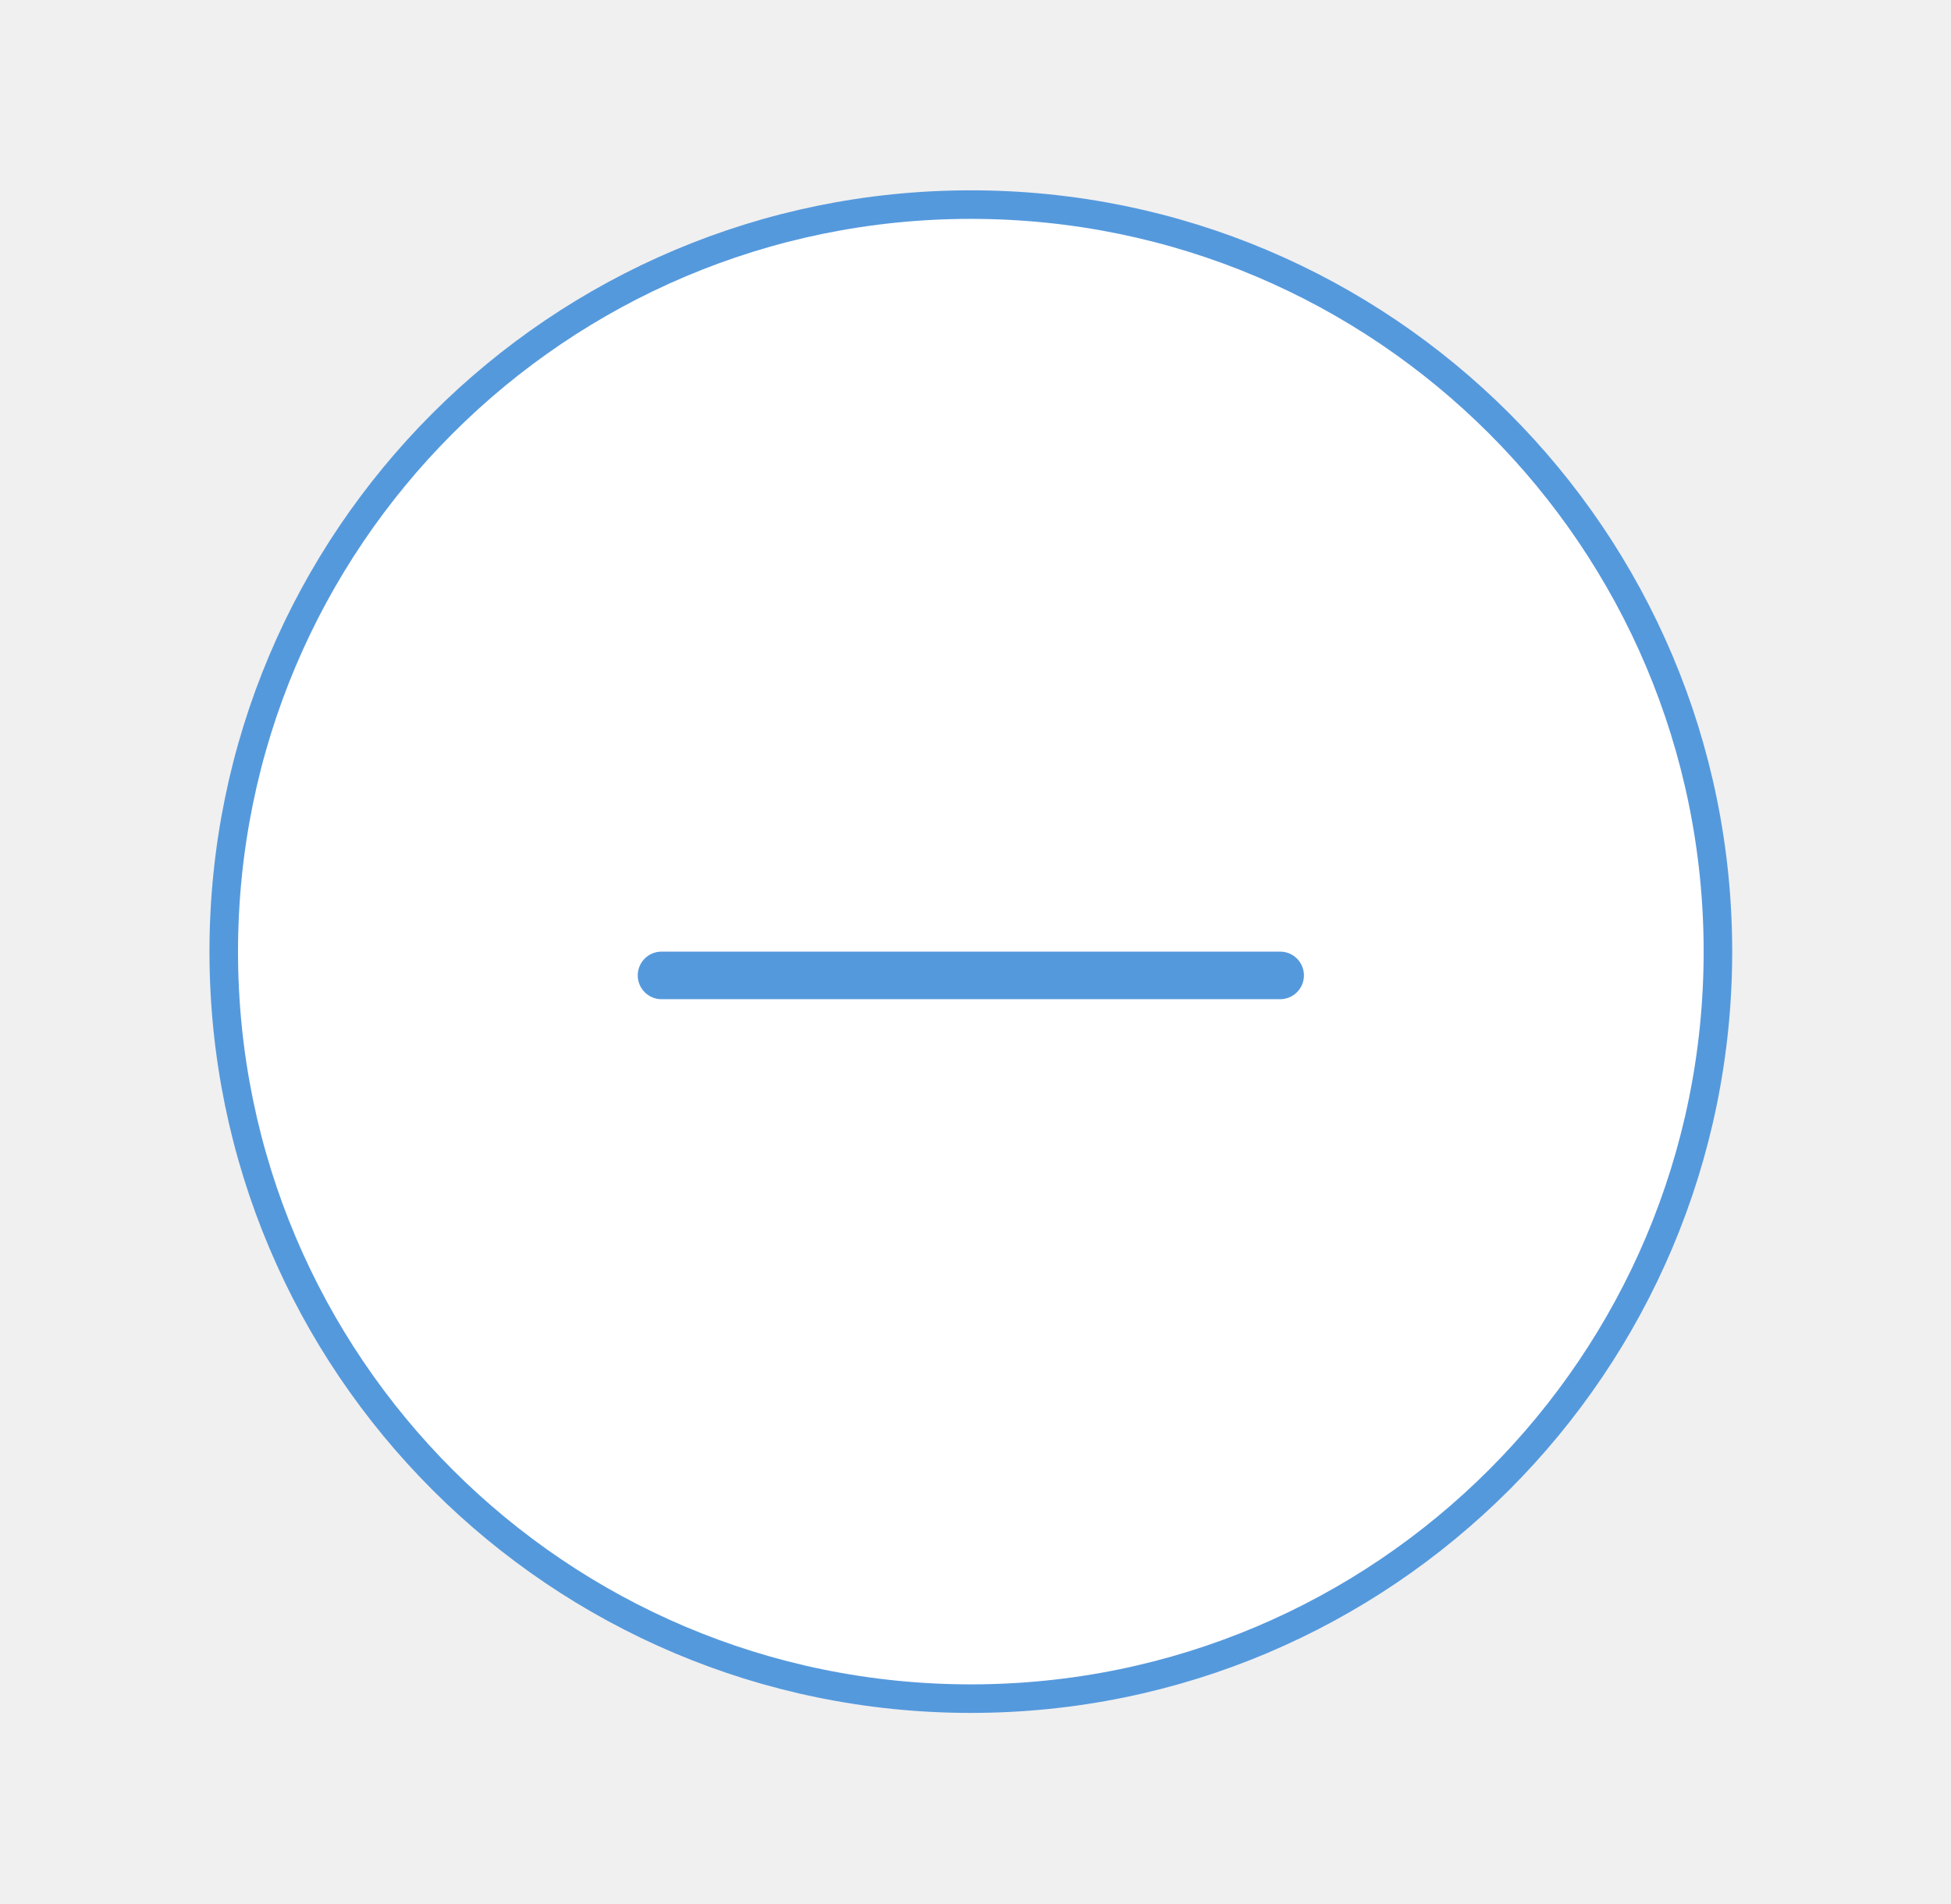
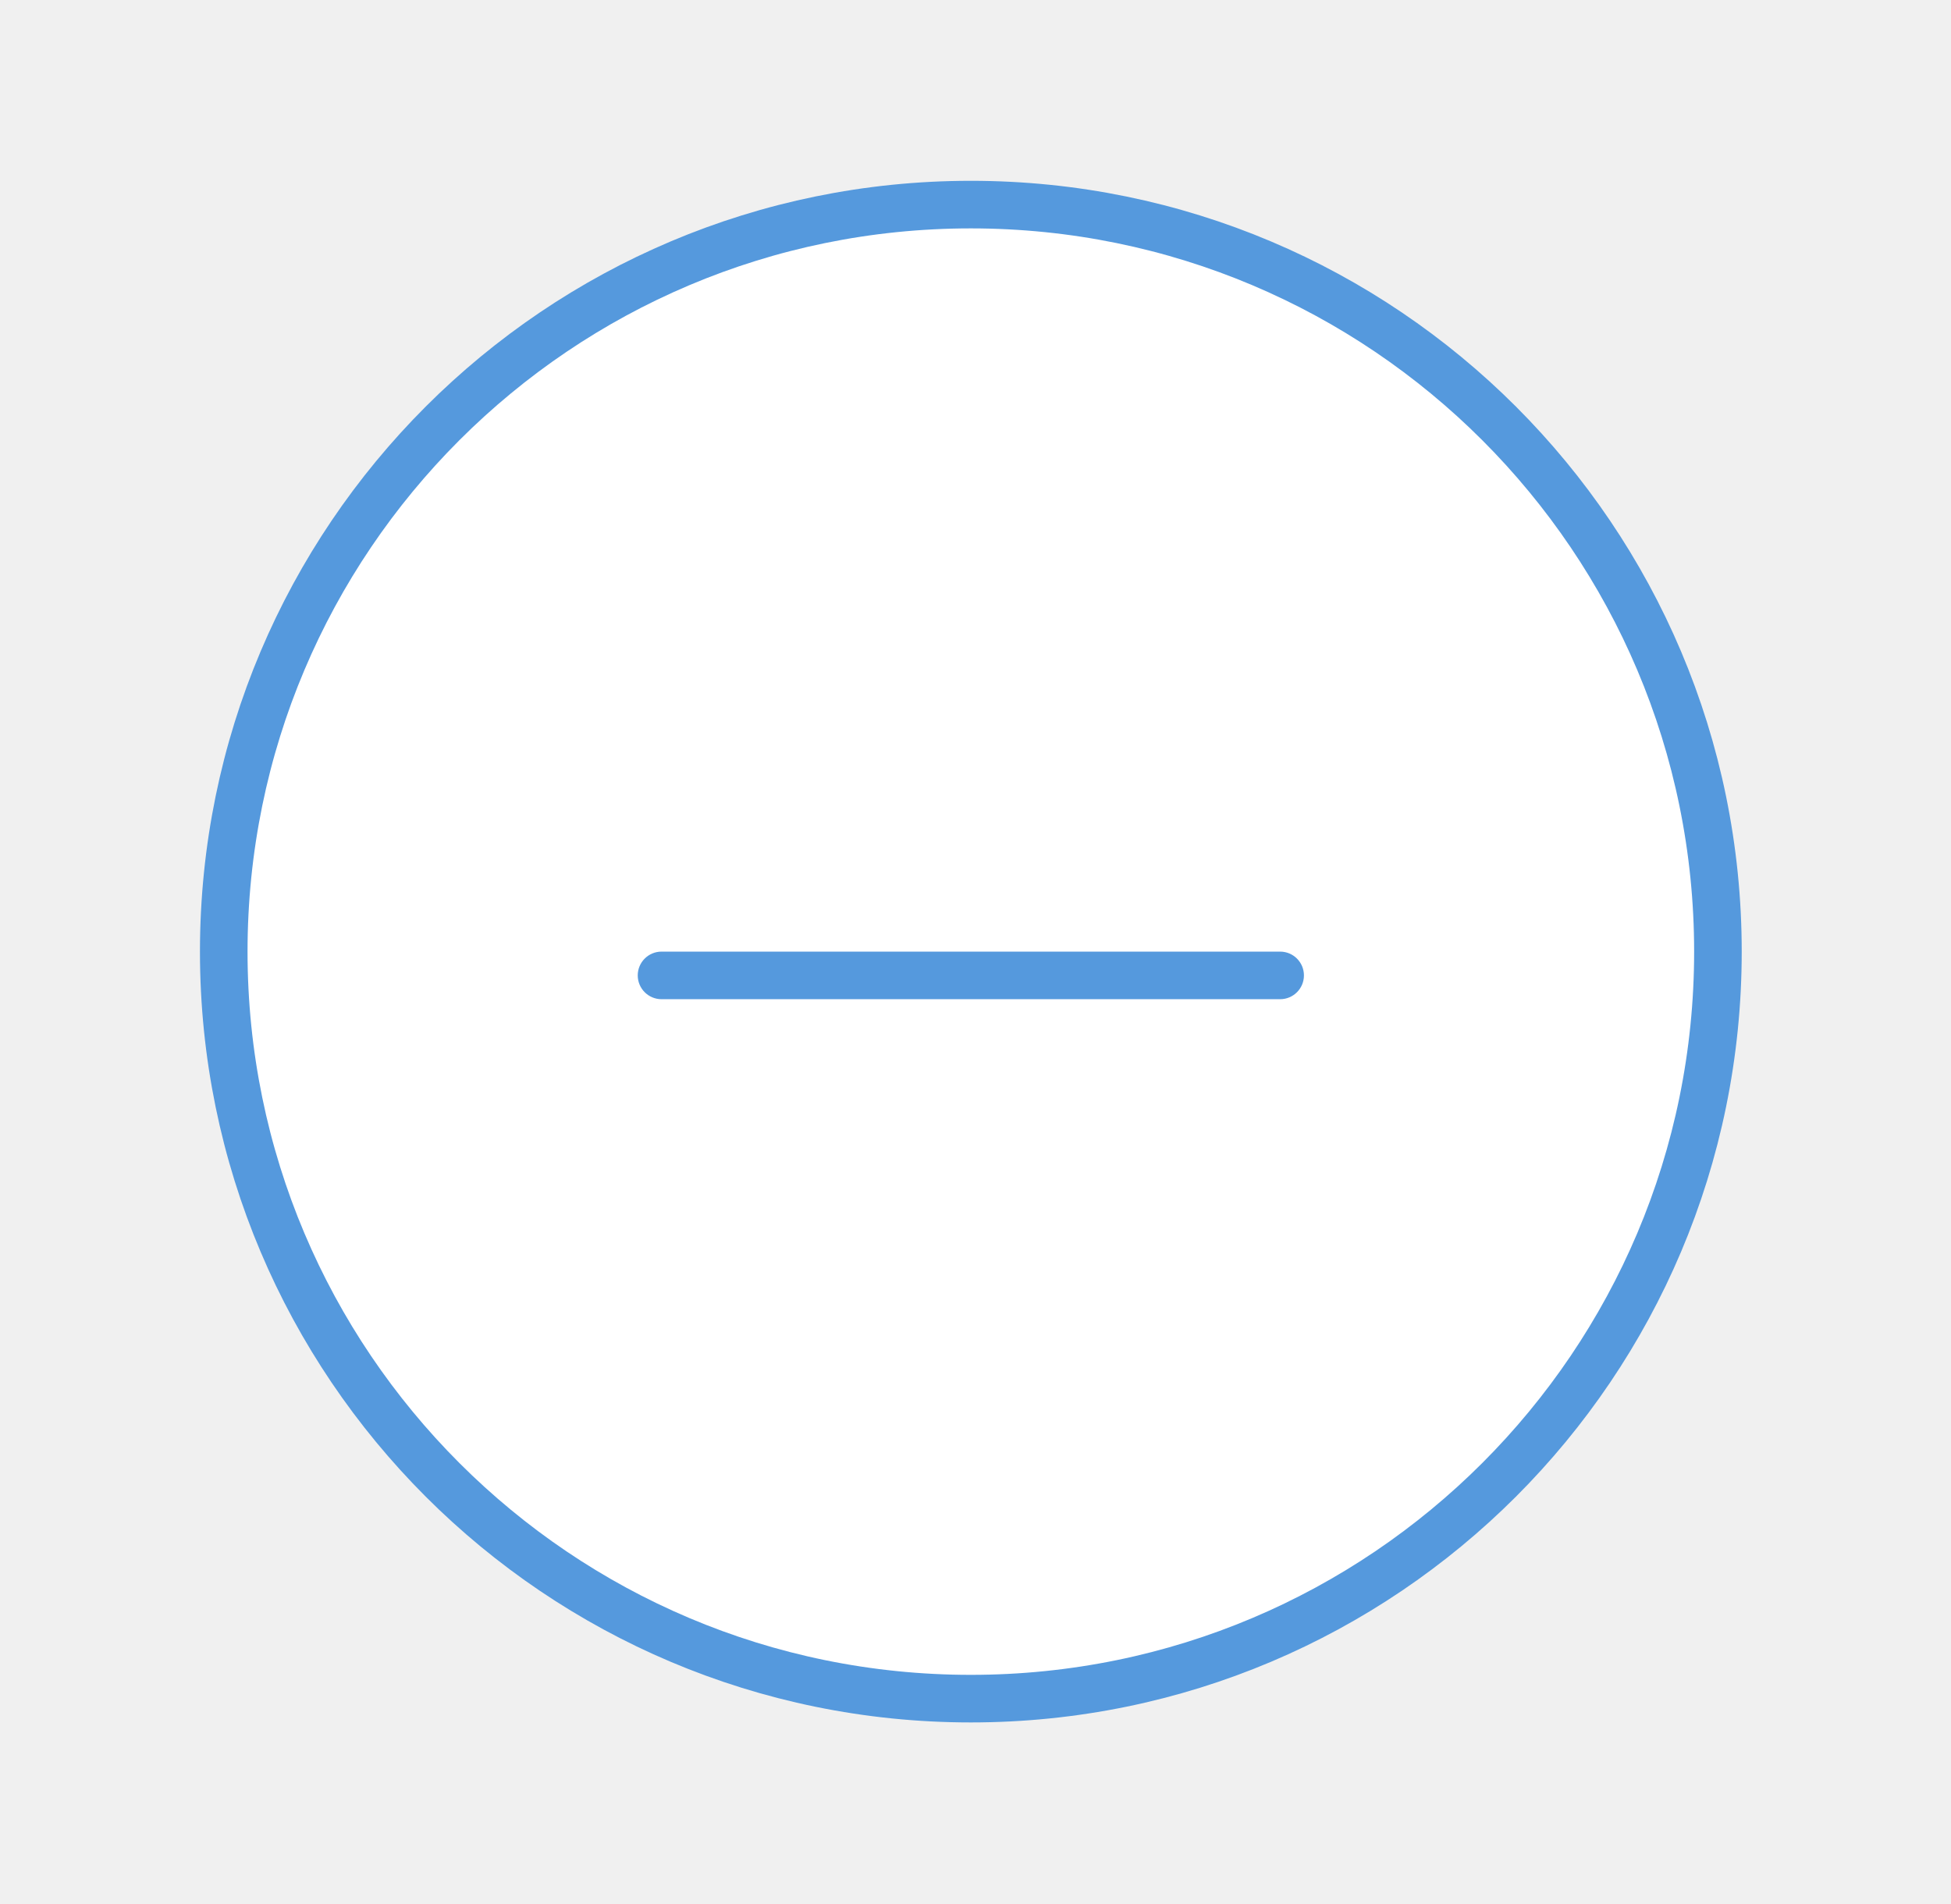
<svg xmlns="http://www.w3.org/2000/svg" width="41" height="40" viewBox="0 0 41 40" fill="none">
-   <circle cx="20.402" cy="20" r="15.7" fill="white" stroke="#5599DD" stroke-width="0.6" />
+   <circle cx="20.402" cy="20" r="15.7" fill="white" stroke="#5599DD" strokeWidth="0.6" />
  <rect x="13.402" y="20" width="14" height="1" rx="0.5" fill="#5599DD" />
</svg>
